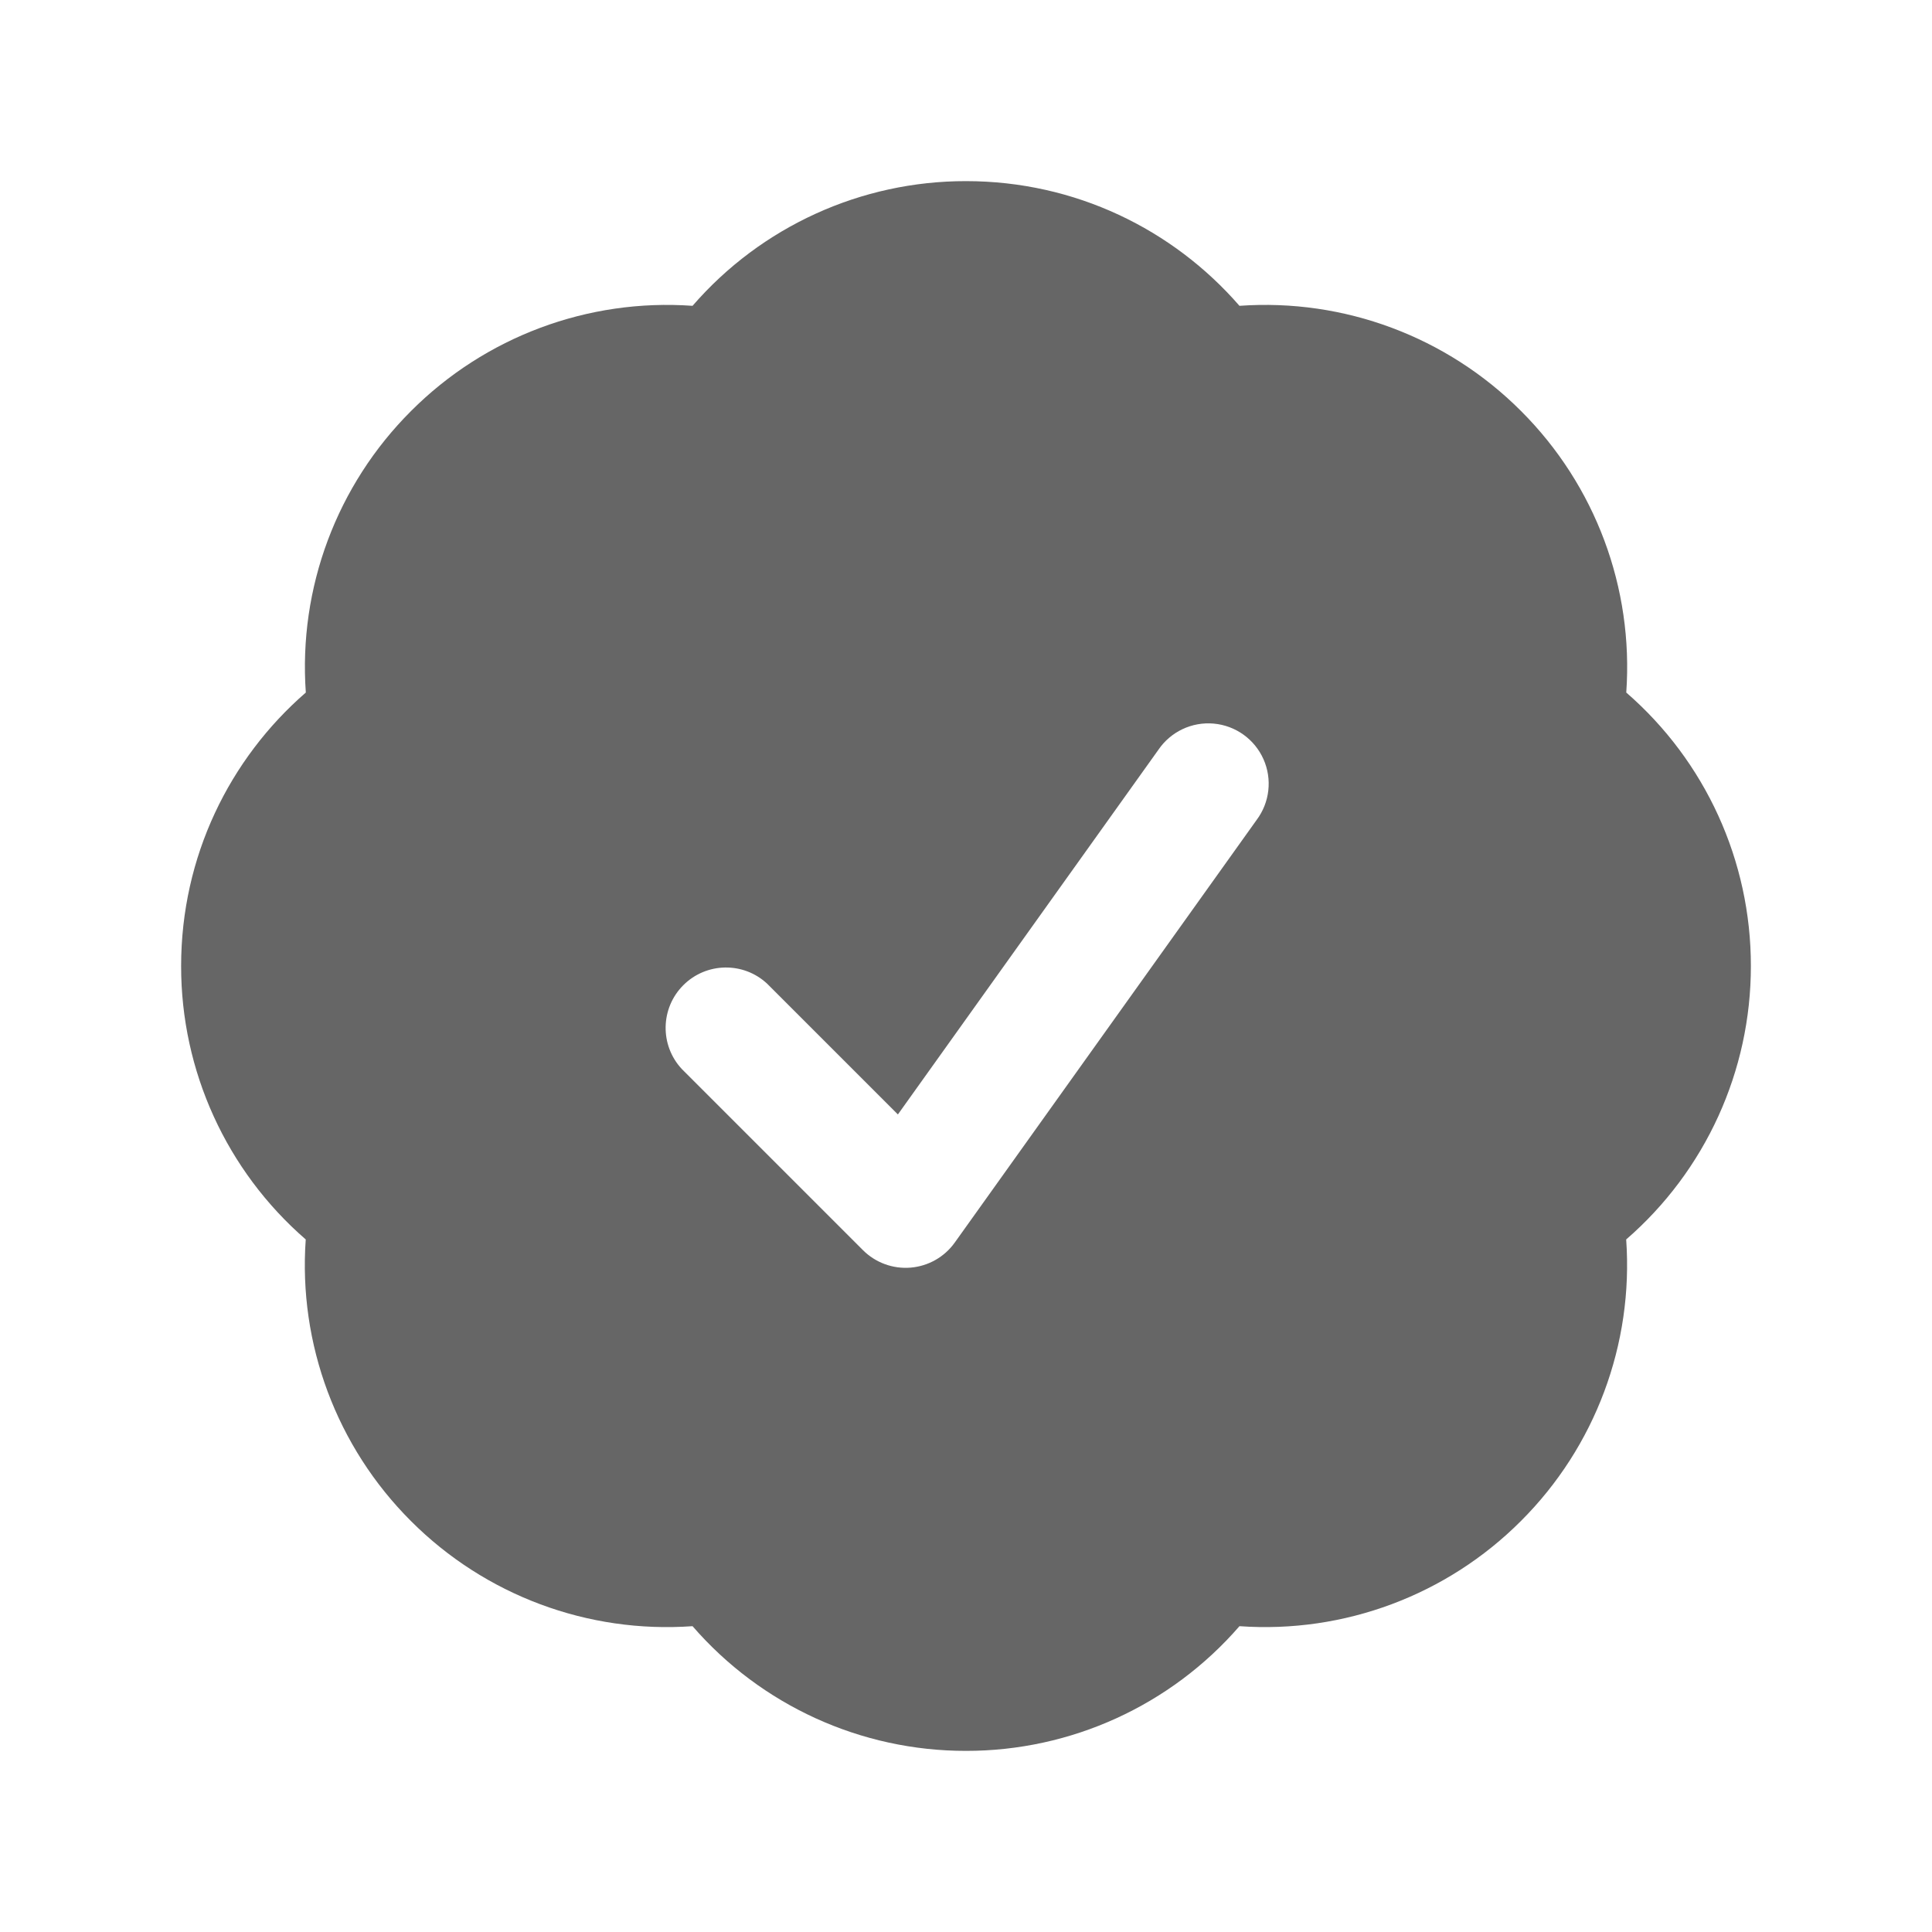
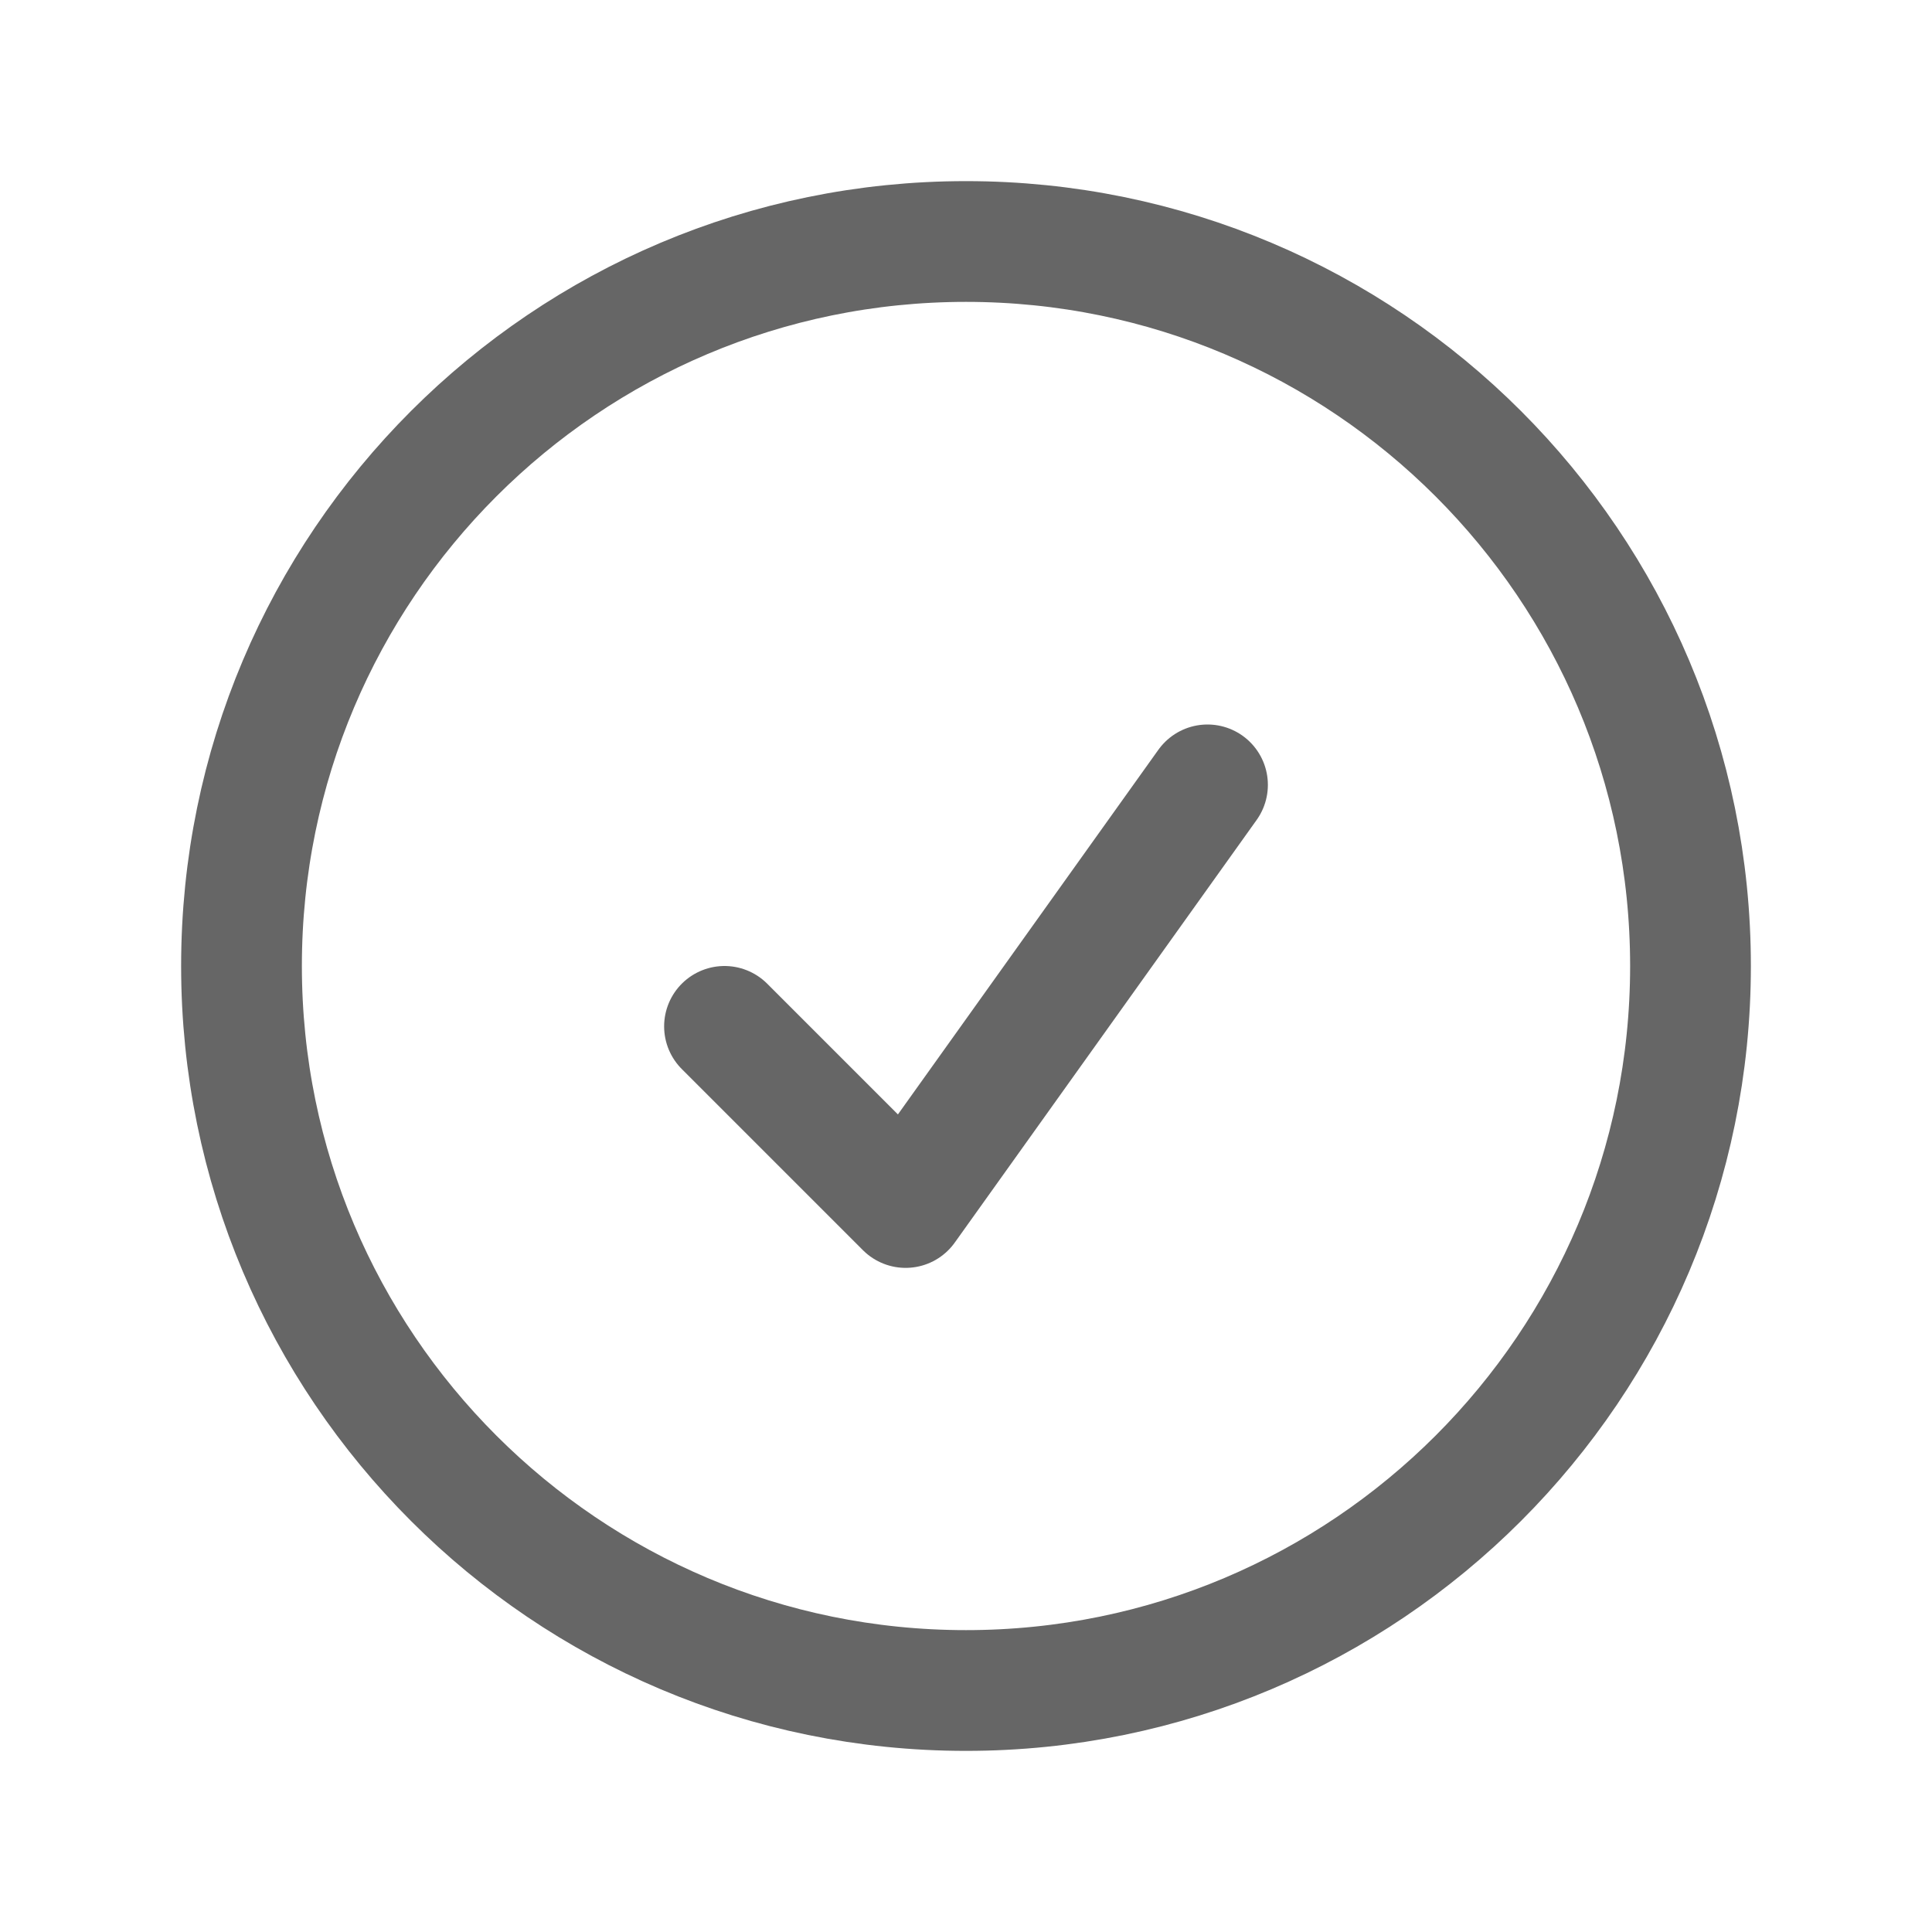
- <svg xmlns="http://www.w3.org/2000/svg" viewBox="0 0 24 24" fill="#666666" class="size-6">
-   <path fill-rule="evenodd" d="M8.603 3.799A4.49 4.49 0 0 1 12 2.25c1.357 0 2.573.6 3.397 1.549a4.49 4.49 0 0 1 3.498 1.307 4.491 4.491 0 0 1 1.307 3.497A4.49 4.49 0 0 1 21.75 12a4.49 4.49 0 0 1-1.549 3.397 4.491 4.491 0 0 1-1.307 3.497 4.491 4.491 0 0 1-3.497 1.307A4.49 4.49 0 0 1 12 21.75a4.49 4.49 0 0 1-3.397-1.549 4.49 4.49 0 0 1-3.498-1.306 4.491 4.491 0 0 1-1.307-3.498A4.49 4.49 0 0 1 2.25 12c0-1.357.6-2.573 1.549-3.397a4.49 4.49 0 0 1 1.307-3.497 4.49 4.49 0 0 1 3.497-1.307Zm7.007 6.387a.75.75 0 1 0-1.22-.872l-3.236 4.53L9.53 12.22a.75.75 0 0 0-1.06 1.06l2.25 2.25a.75.75 0 0 0 1.14-.094l3.75-5.25Z" clip-rule="evenodd" />
+ <svg xmlns="http://www.w3.org/2000/svg" fill="none" viewBox="0 0 24 24" stroke-width="1.5" stroke="#666666" class="size-6">
+   <path stroke-linecap="round" stroke-linejoin="round" d="M9 12.75 11.25 15 15 9.75M21 12a9 9 0 1 1-18 0 9 9 0 0 1 18 0Z" />
</svg>
